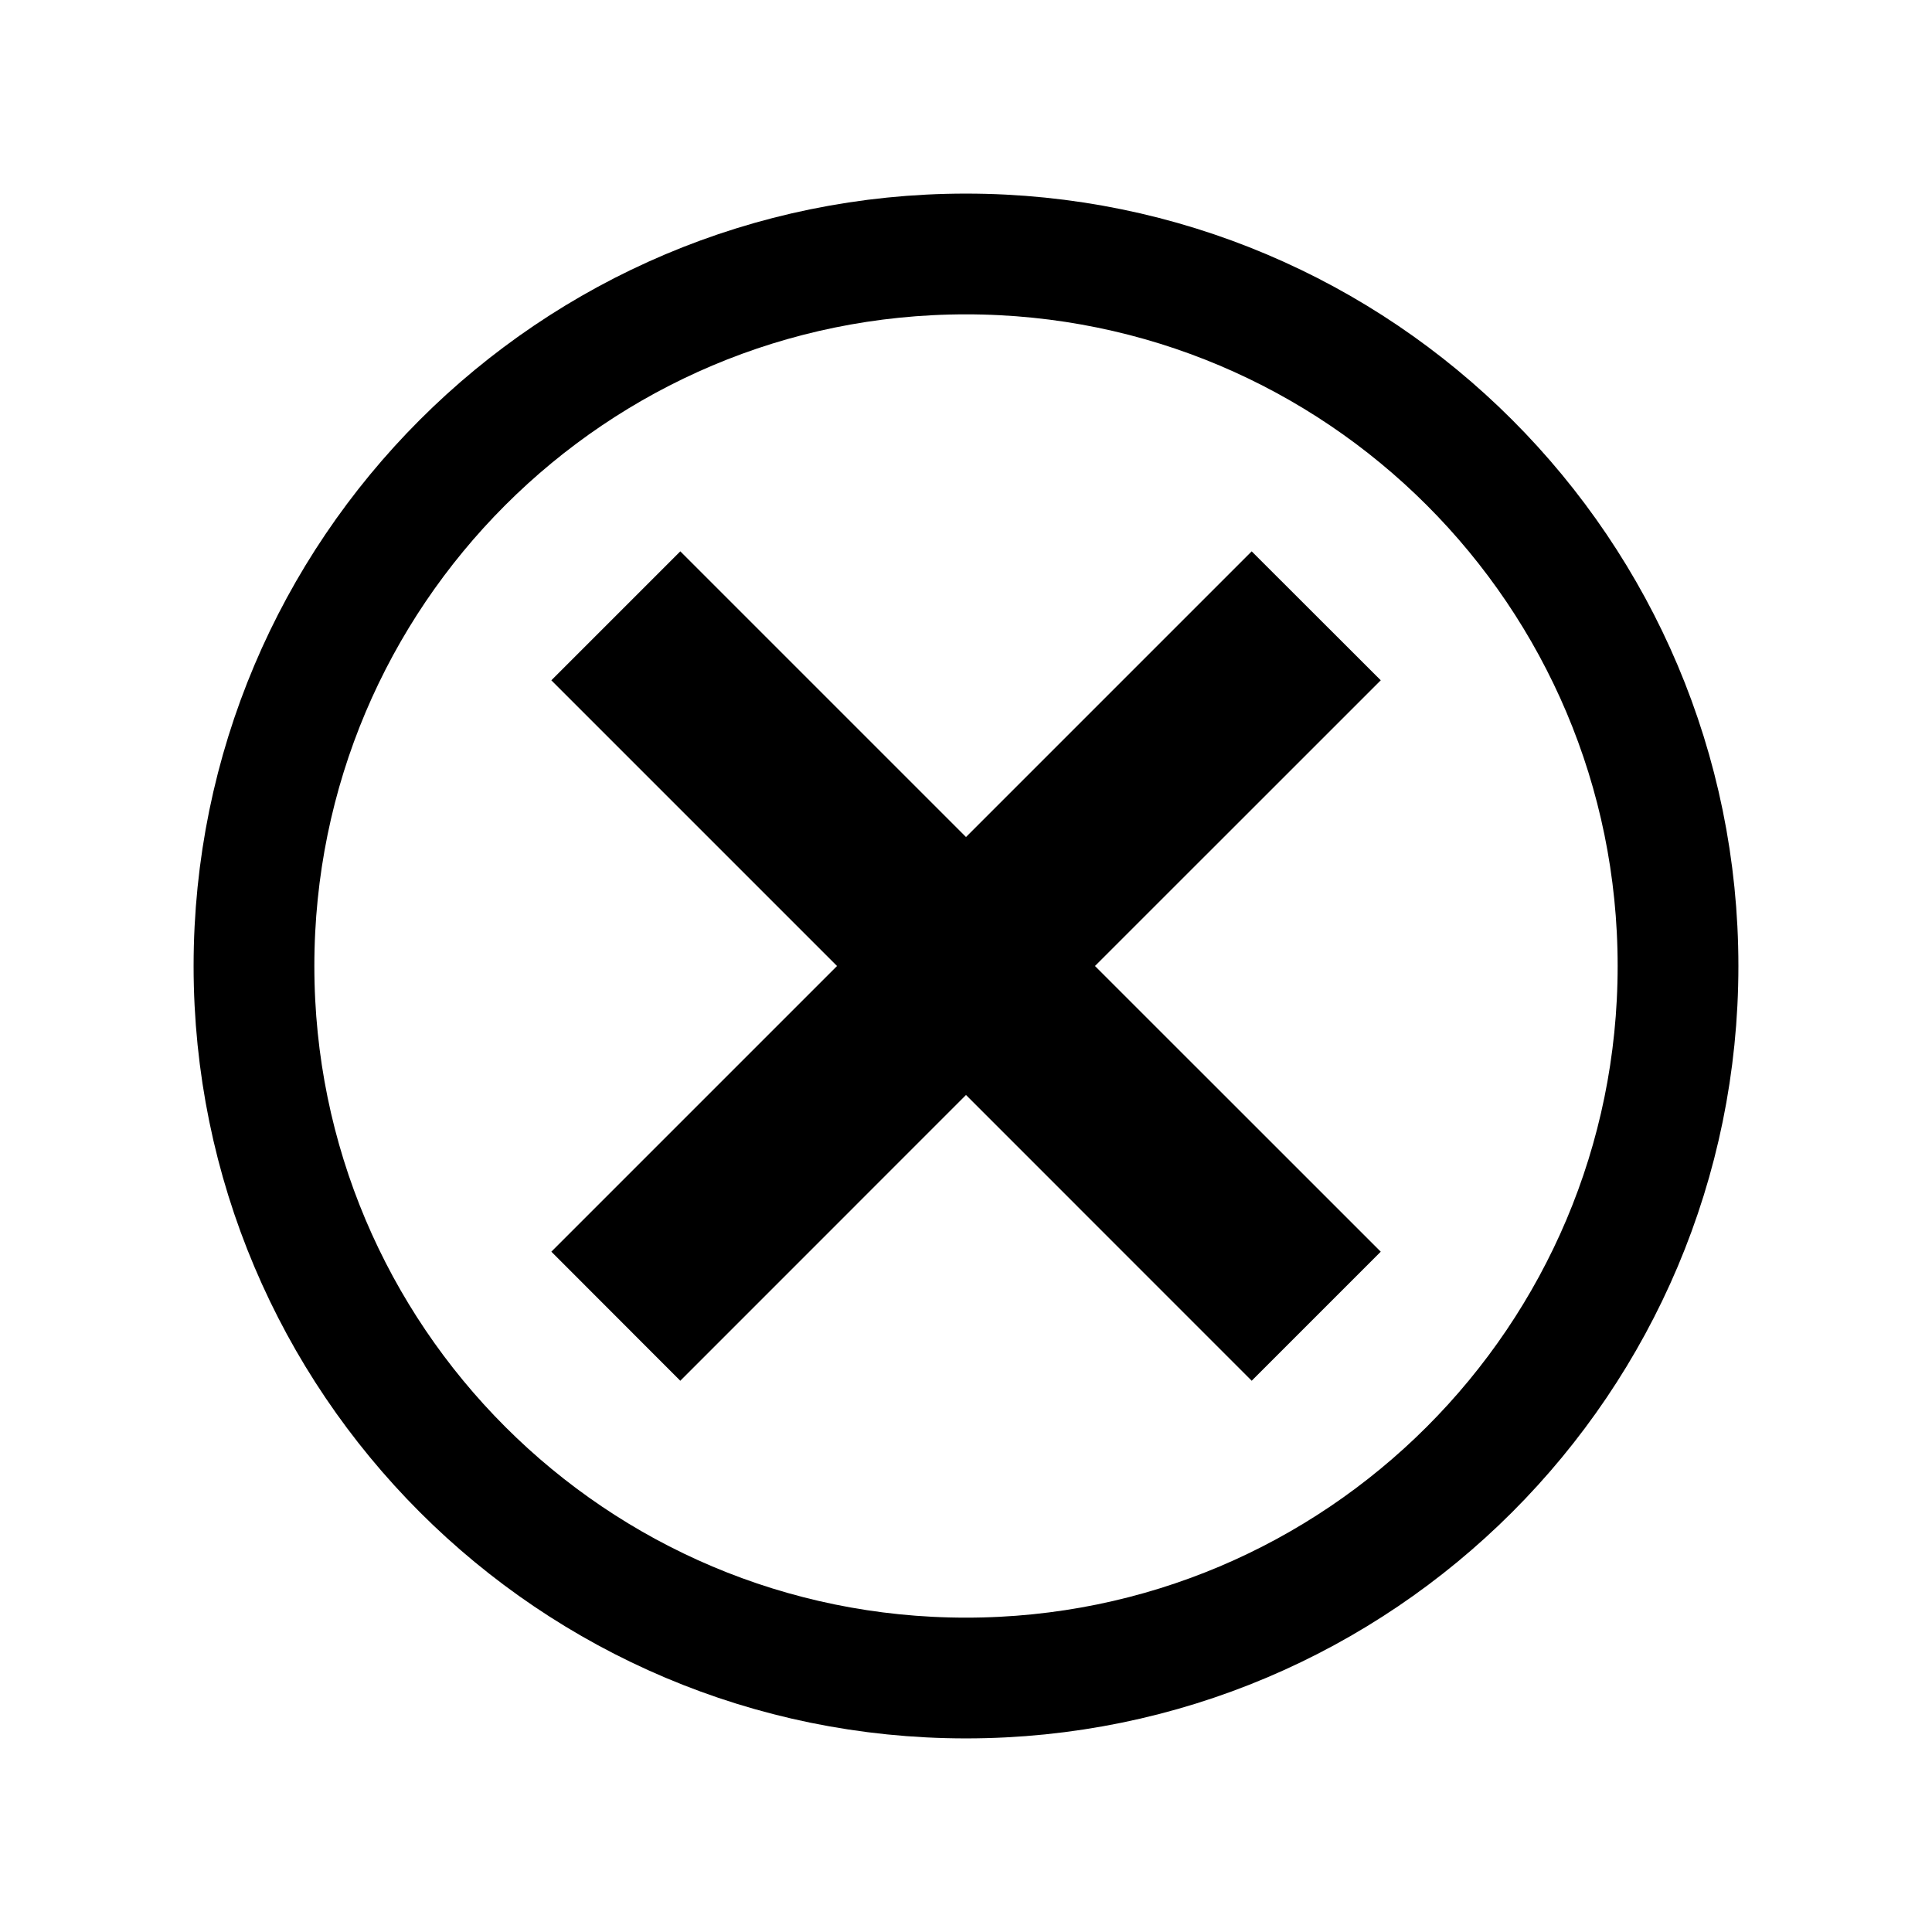
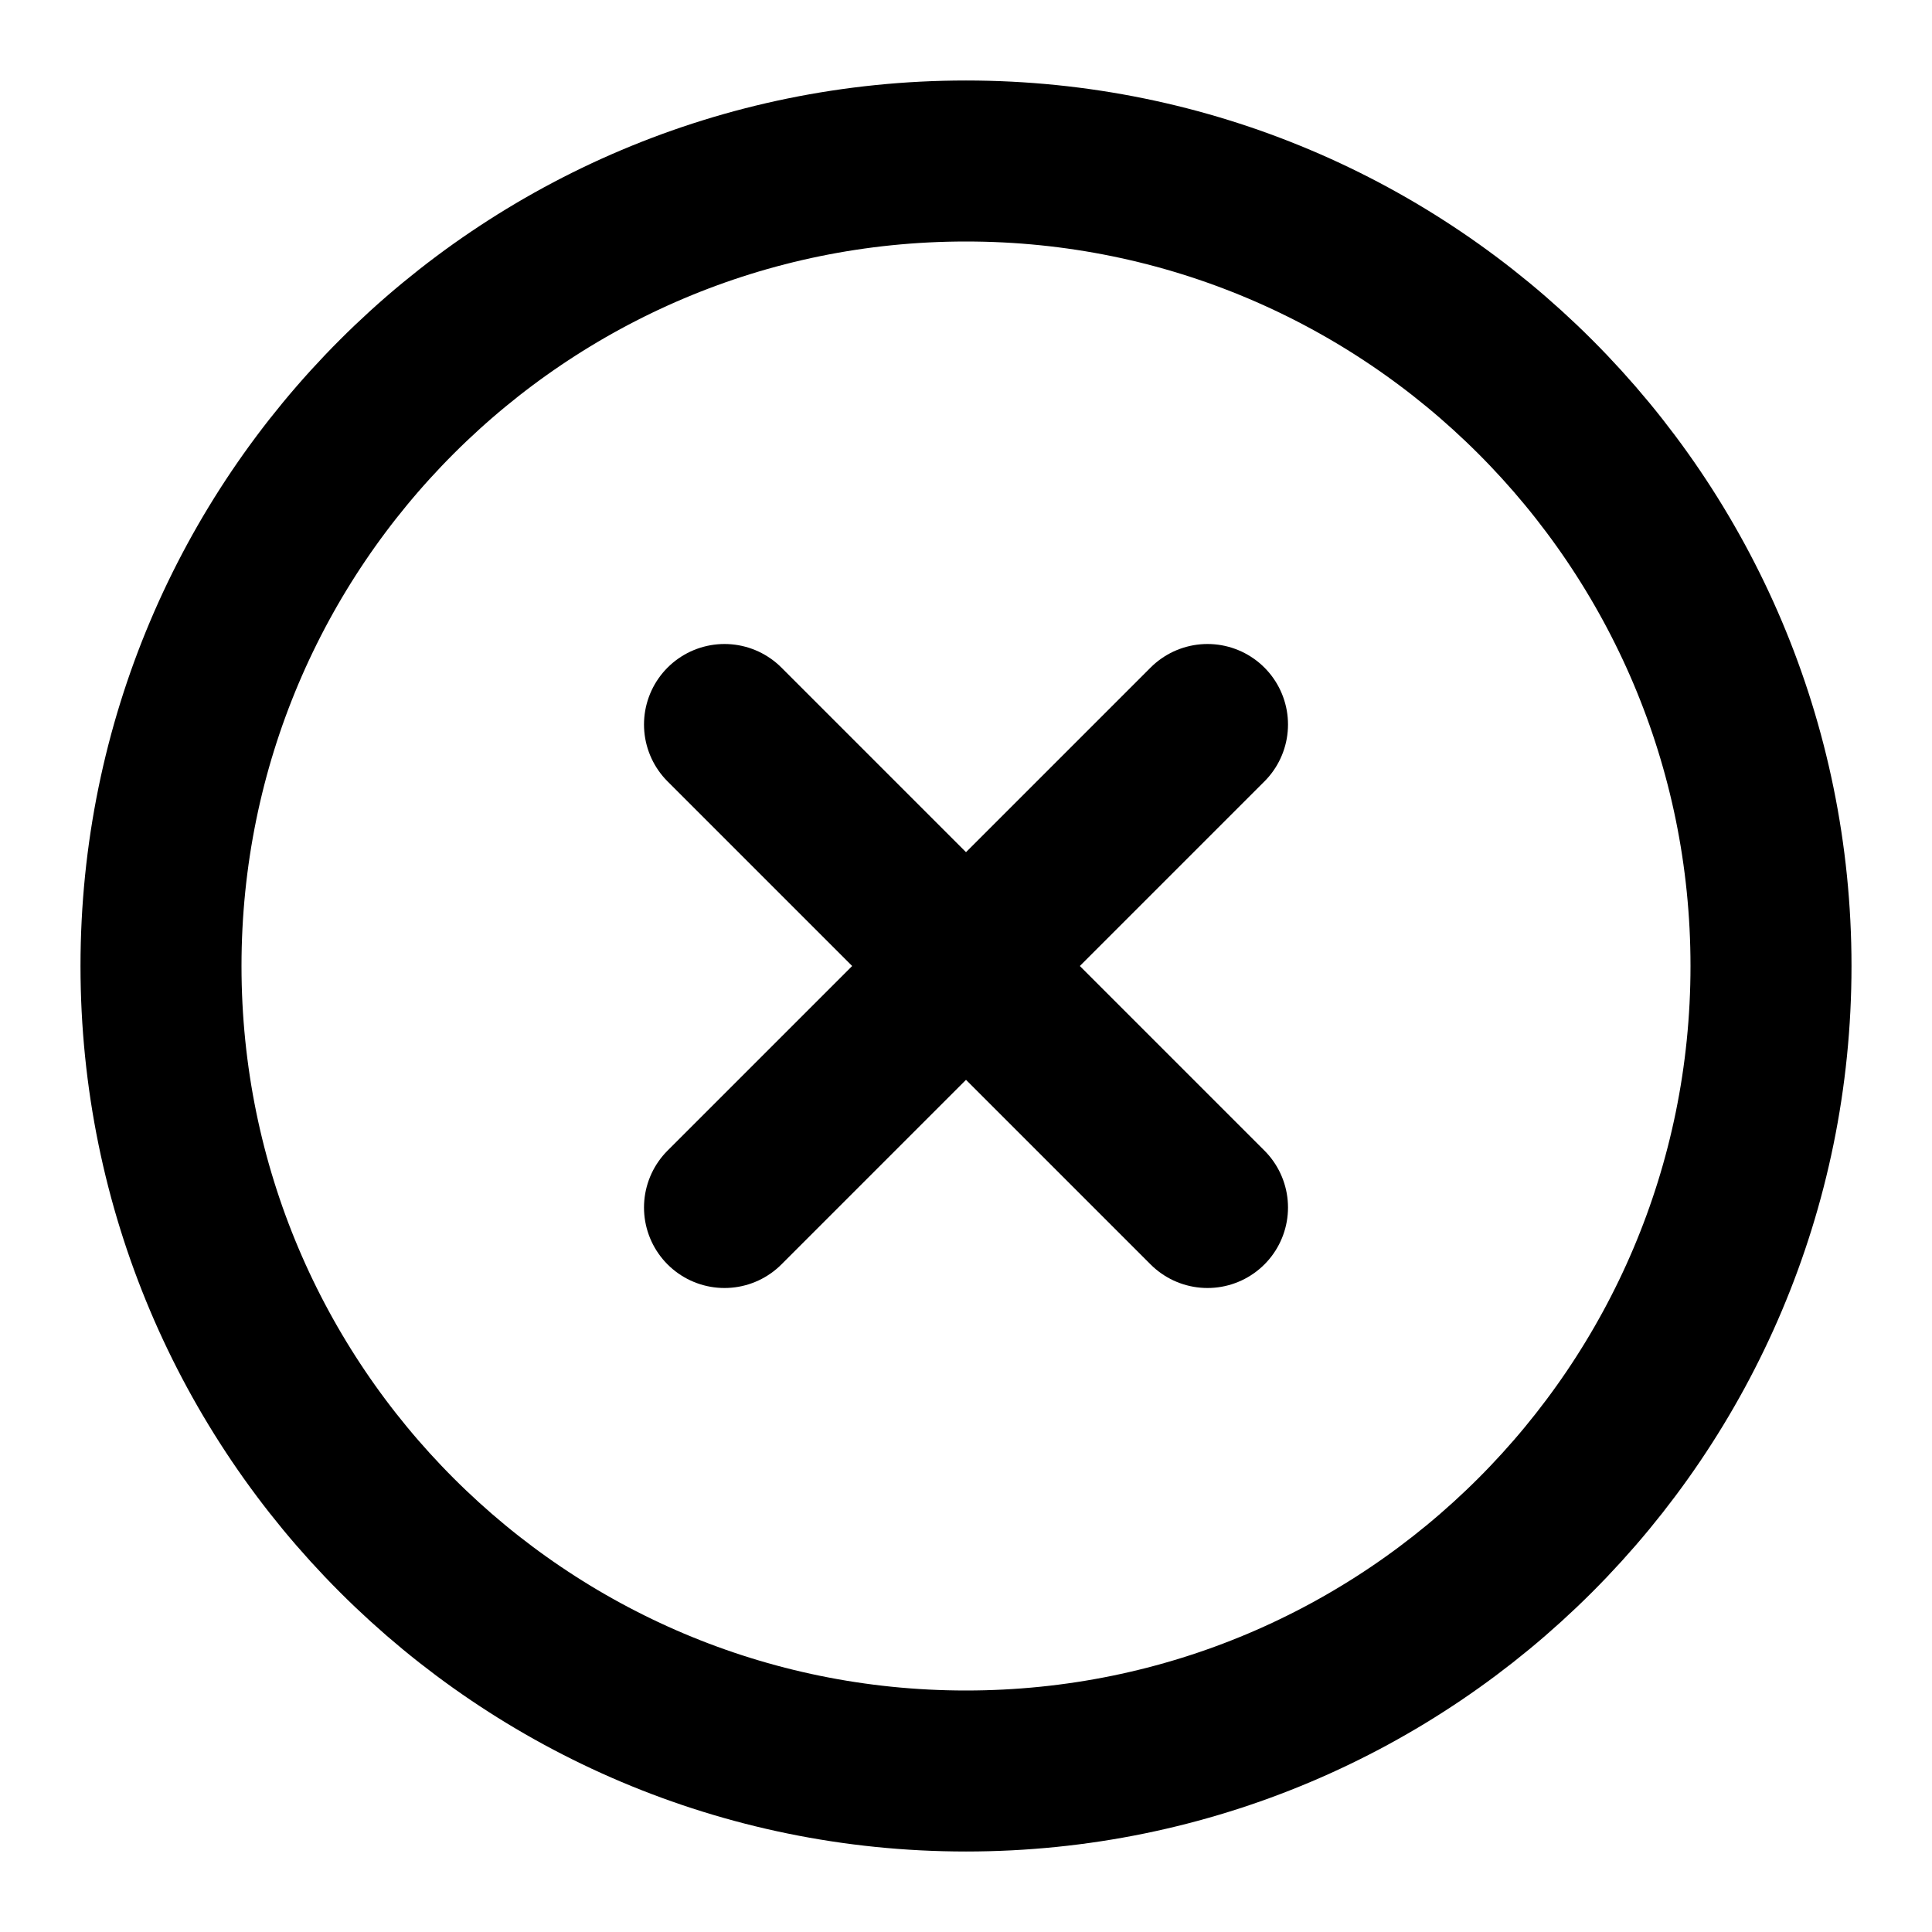
<svg xmlns="http://www.w3.org/2000/svg" width="24" height="24" viewBox="0 0 24 24" fill="none">
-   <circle cx="12" cy="12" r="8.845" stroke="black" stroke-width="1.5" />
-   <path d="M16.445 8.451L15.549 7.556L12 11.105L8.451 7.556L7.556 8.451L11.105 12L7.556 15.549L8.451 16.445L12 12.895L15.549 16.445L16.445 15.549L12.895 12L16.445 8.451Z" fill="black" stroke="black" />
+   <path d="M12 22C17.523 22 22 17.523 22 12C22 6.477 17.523 2 12 2C6.477 2 2 6.477 2 12C2 17.523 6.477 22 12 22Z" stroke="black" stroke-width="2" stroke-linecap="round" stroke-linejoin="round" />
+   <path d="M15 9L9 15" stroke="black" stroke-width="2" stroke-linecap="round" stroke-linejoin="round" />
+   <path d="M9 9L15 15" stroke="black" stroke-width="2" stroke-linecap="round" stroke-linejoin="round" />
</svg>
